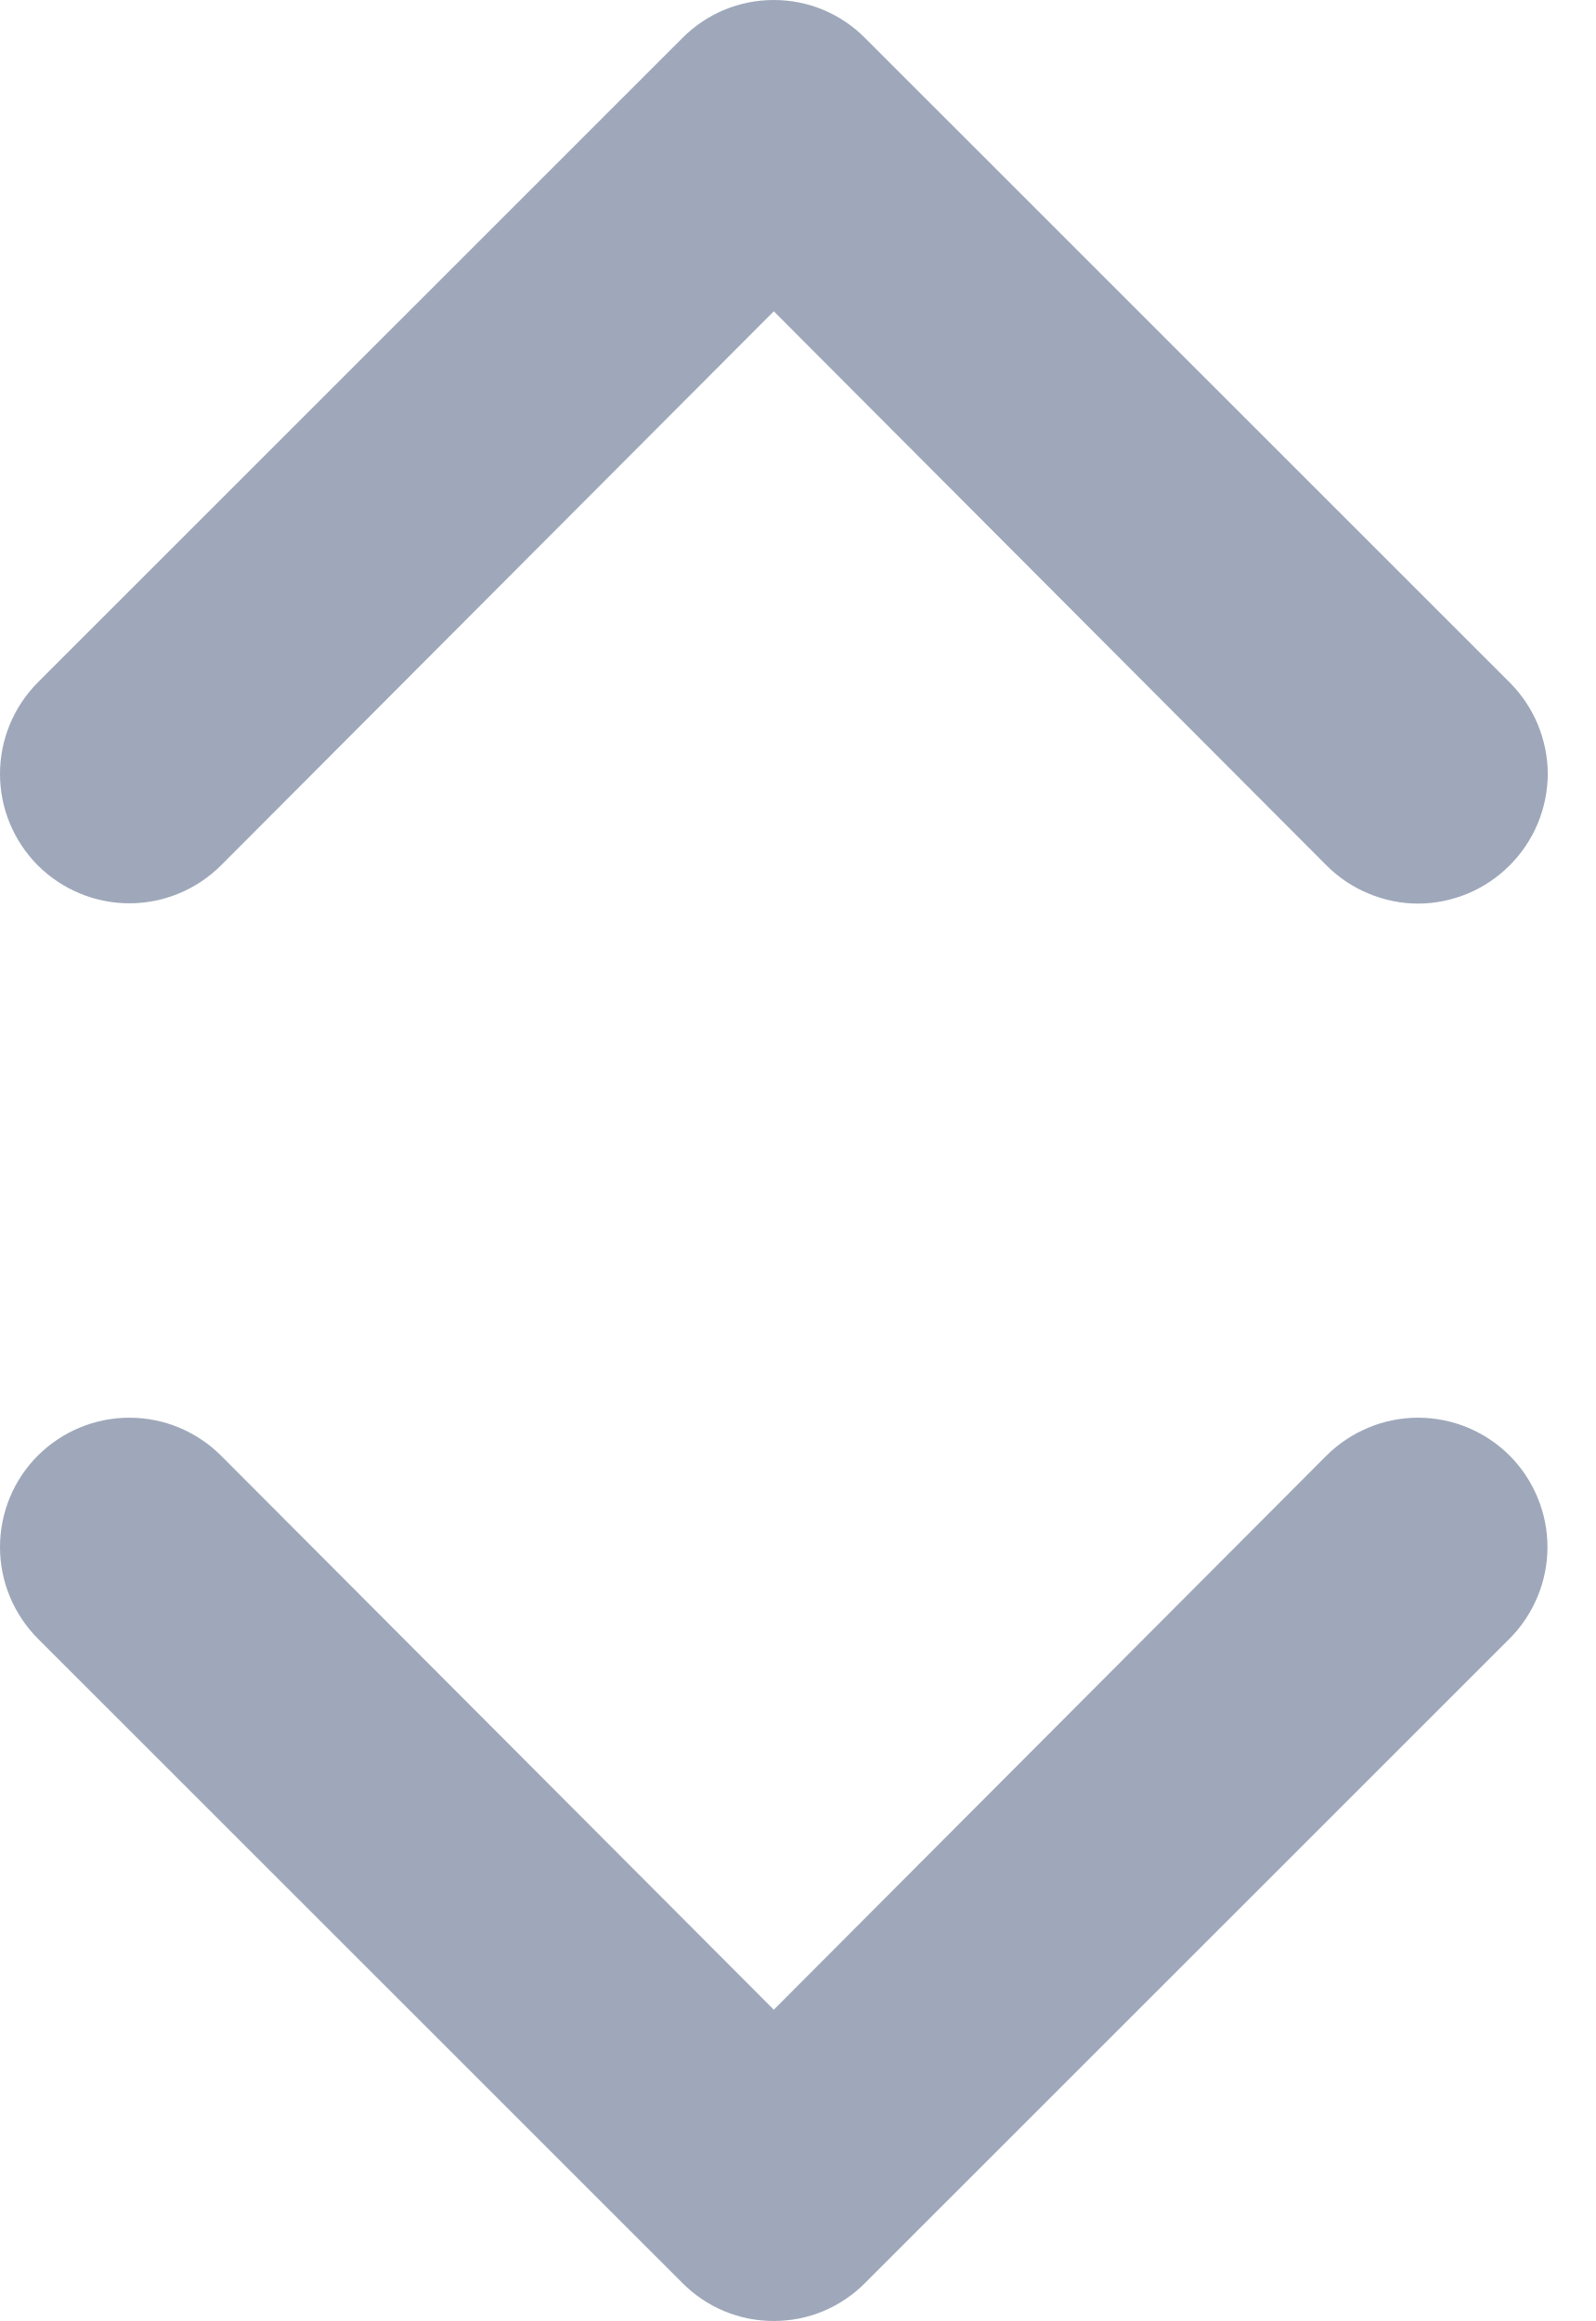
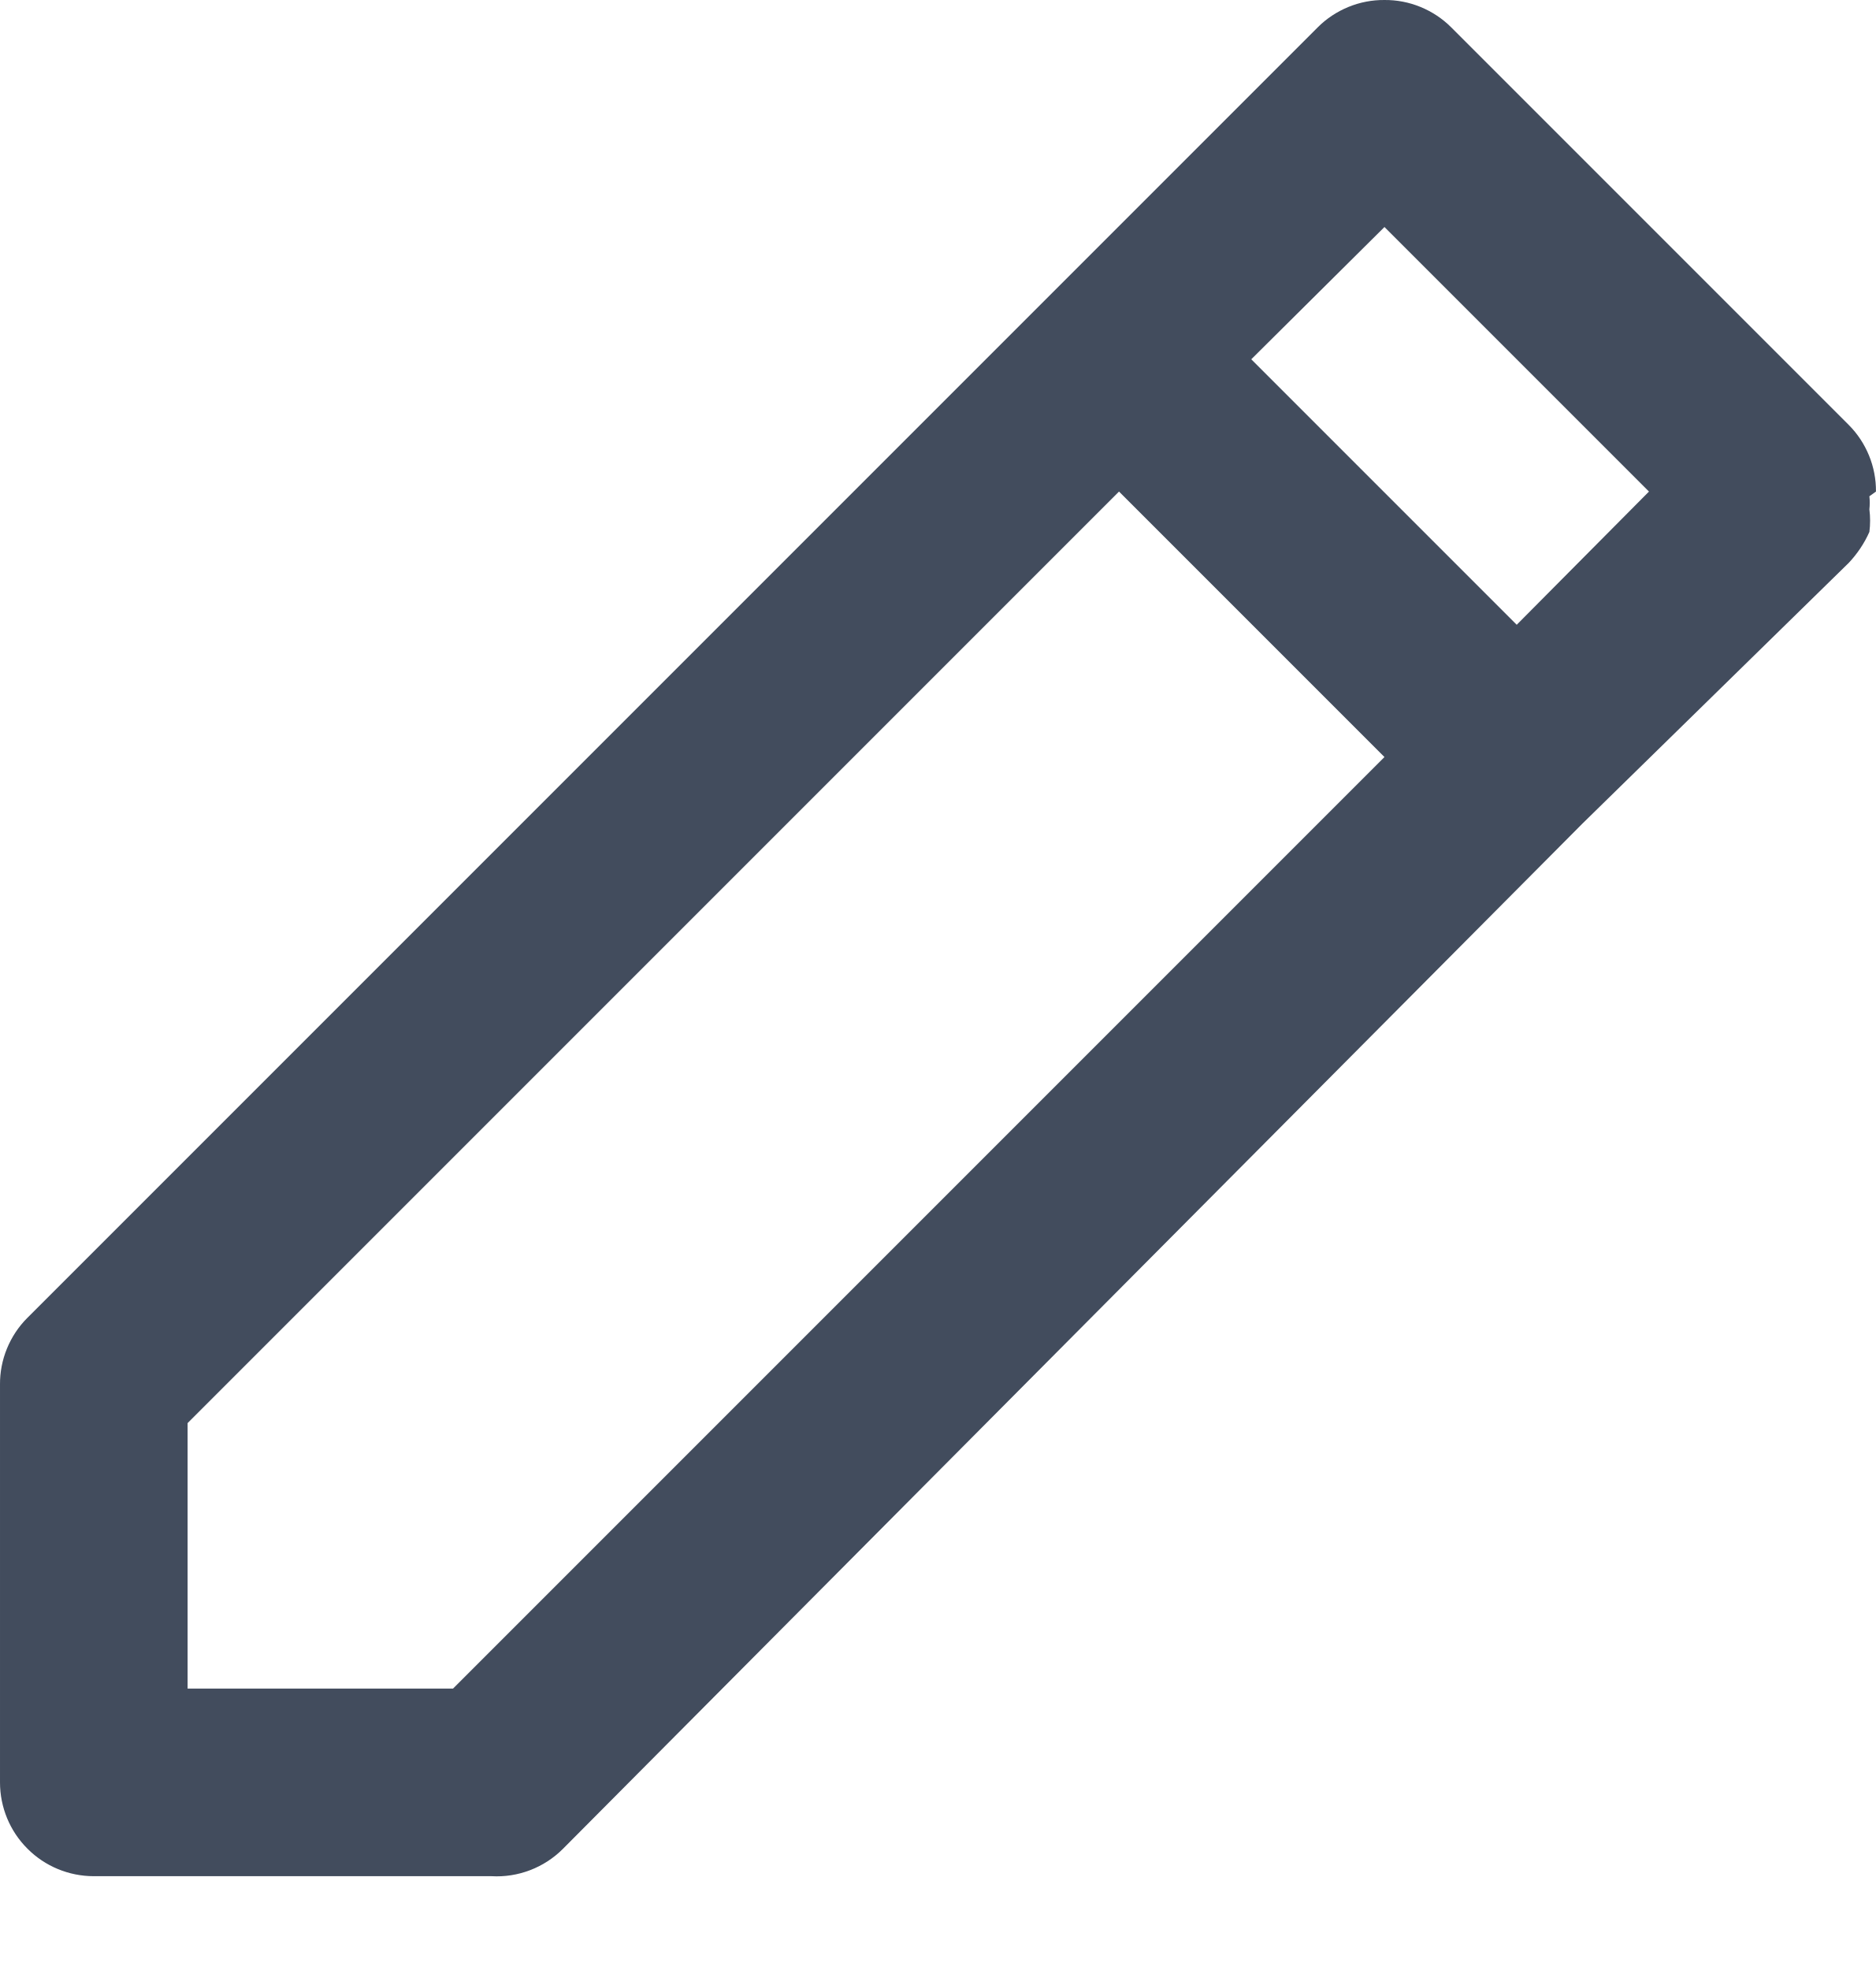
- <svg xmlns="http://www.w3.org/2000/svg" width="11" height="16" viewBox="0 0 11 16" fill="none">
-   <path d="M9.144 10.034L5.334 13.854L1.523 10.034C1.355 9.867 1.129 9.773 0.892 9.773C0.655 9.773 0.429 9.867 0.261 10.034C0.094 10.201 0 10.428 0 10.665C0 10.902 0.094 11.128 0.261 11.296L4.703 15.737C4.785 15.82 4.884 15.887 4.992 15.932C5.1 15.977 5.216 16 5.334 16C5.451 16 5.567 15.977 5.675 15.932C5.783 15.887 5.882 15.82 5.964 15.737L10.406 11.296C10.489 11.213 10.554 11.114 10.599 11.006C10.644 10.898 10.667 10.782 10.667 10.665C10.667 10.548 10.644 10.432 10.599 10.324C10.554 10.215 10.489 10.117 10.406 10.034C10.323 9.951 10.225 9.886 10.117 9.841C10.008 9.796 9.892 9.773 9.775 9.773C9.658 9.773 9.542 9.796 9.434 9.841C9.326 9.886 9.227 9.951 9.144 10.034V10.034ZM1.523 5.966L5.334 2.146L9.144 5.966C9.227 6.049 9.325 6.115 9.434 6.16C9.542 6.205 9.658 6.229 9.775 6.229C9.892 6.229 10.008 6.205 10.117 6.16C10.225 6.115 10.323 6.049 10.406 5.966C10.489 5.883 10.555 5.785 10.6 5.677C10.645 5.568 10.669 5.452 10.669 5.335C10.669 5.218 10.645 5.102 10.6 4.993C10.555 4.885 10.489 4.787 10.406 4.704L5.964 0.263C5.882 0.18 5.783 0.113 5.675 0.068C5.567 0.023 5.451 0 5.334 0C5.216 0 5.1 0.023 4.992 0.068C4.884 0.113 4.785 0.18 4.703 0.263L0.261 4.704C0.094 4.872 0 5.098 0 5.335C0 5.572 0.094 5.798 0.261 5.966C0.429 6.133 0.655 6.227 0.892 6.227C1.129 6.227 1.355 6.133 1.523 5.966Z" fill="#9EA8BA" />
+ <svg xmlns="http://www.w3.org/2000/svg" width="20" height="21" viewBox="0 0 20 21" fill="none">
+   <path d="M20 5.24C20.001 5.108 19.976 4.978 19.926 4.856C19.876 4.734 19.803 4.623 19.71 4.53L15.47 0.29C15.377 0.197 15.266 0.124 15.144 0.074C15.022 0.024 14.892 -0.001 14.76 1.67143e-05C14.628 -0.001 14.498 0.024 14.376 0.074C14.254 0.124 14.143 0.197 14.05 0.29L11.22 3.12L0.29 14.05C0.197 14.143 0.124 14.254 0.074 14.376C0.024 14.498 -0.001 14.628 1.67143e-05 14.76V19C1.67143e-05 19.265 0.105 19.52 0.293 19.707C0.48 19.895 0.735 20 1 20H5.24C5.38 20.008 5.52 19.986 5.651 19.936C5.782 19.886 5.901 19.809 6 19.71L16.87 8.78L19.71 6C19.801 5.903 19.876 5.792 19.93 5.67C19.94 5.59 19.94 5.51 19.93 5.43C19.935 5.383 19.935 5.337 19.93 5.29L20 5.24ZM4.83 18H2V15.17L11.93 5.24L14.76 8.07L4.83 18ZM16.17 6.66L13.34 3.83L14.76 2.42L17.58 5.24L16.17 6.66Z" fill="#424C5D" />
</svg>
